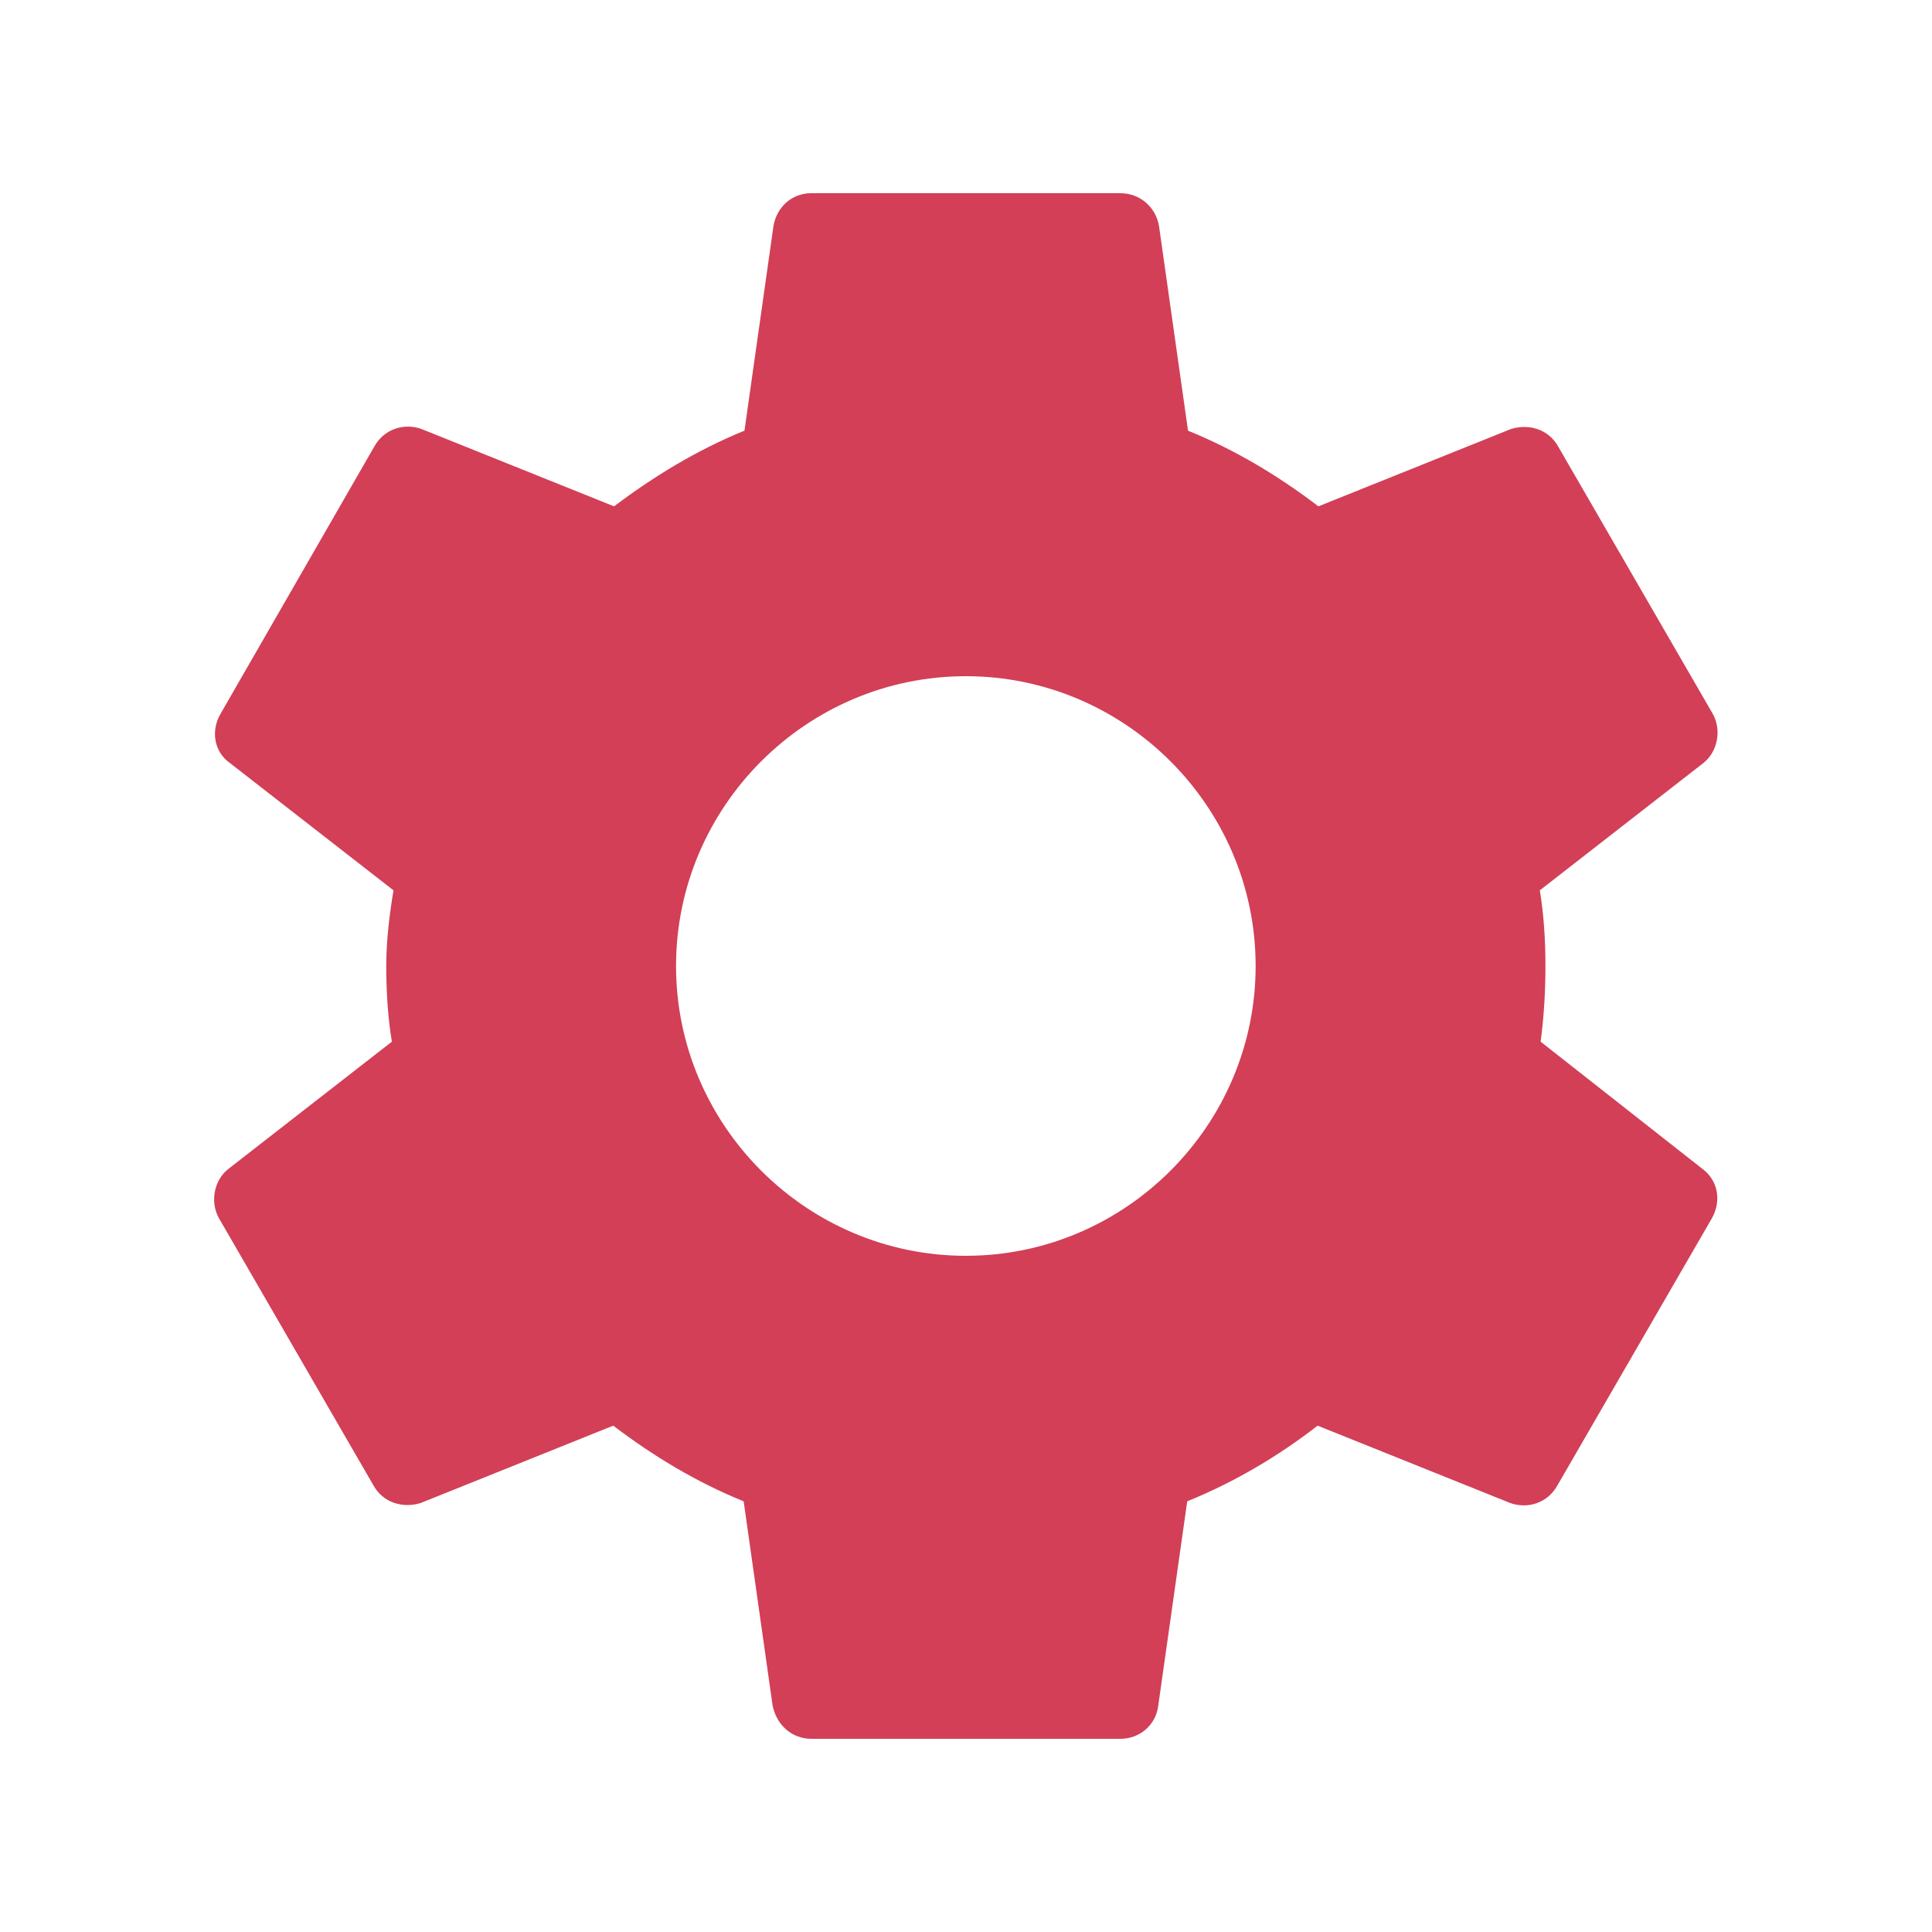
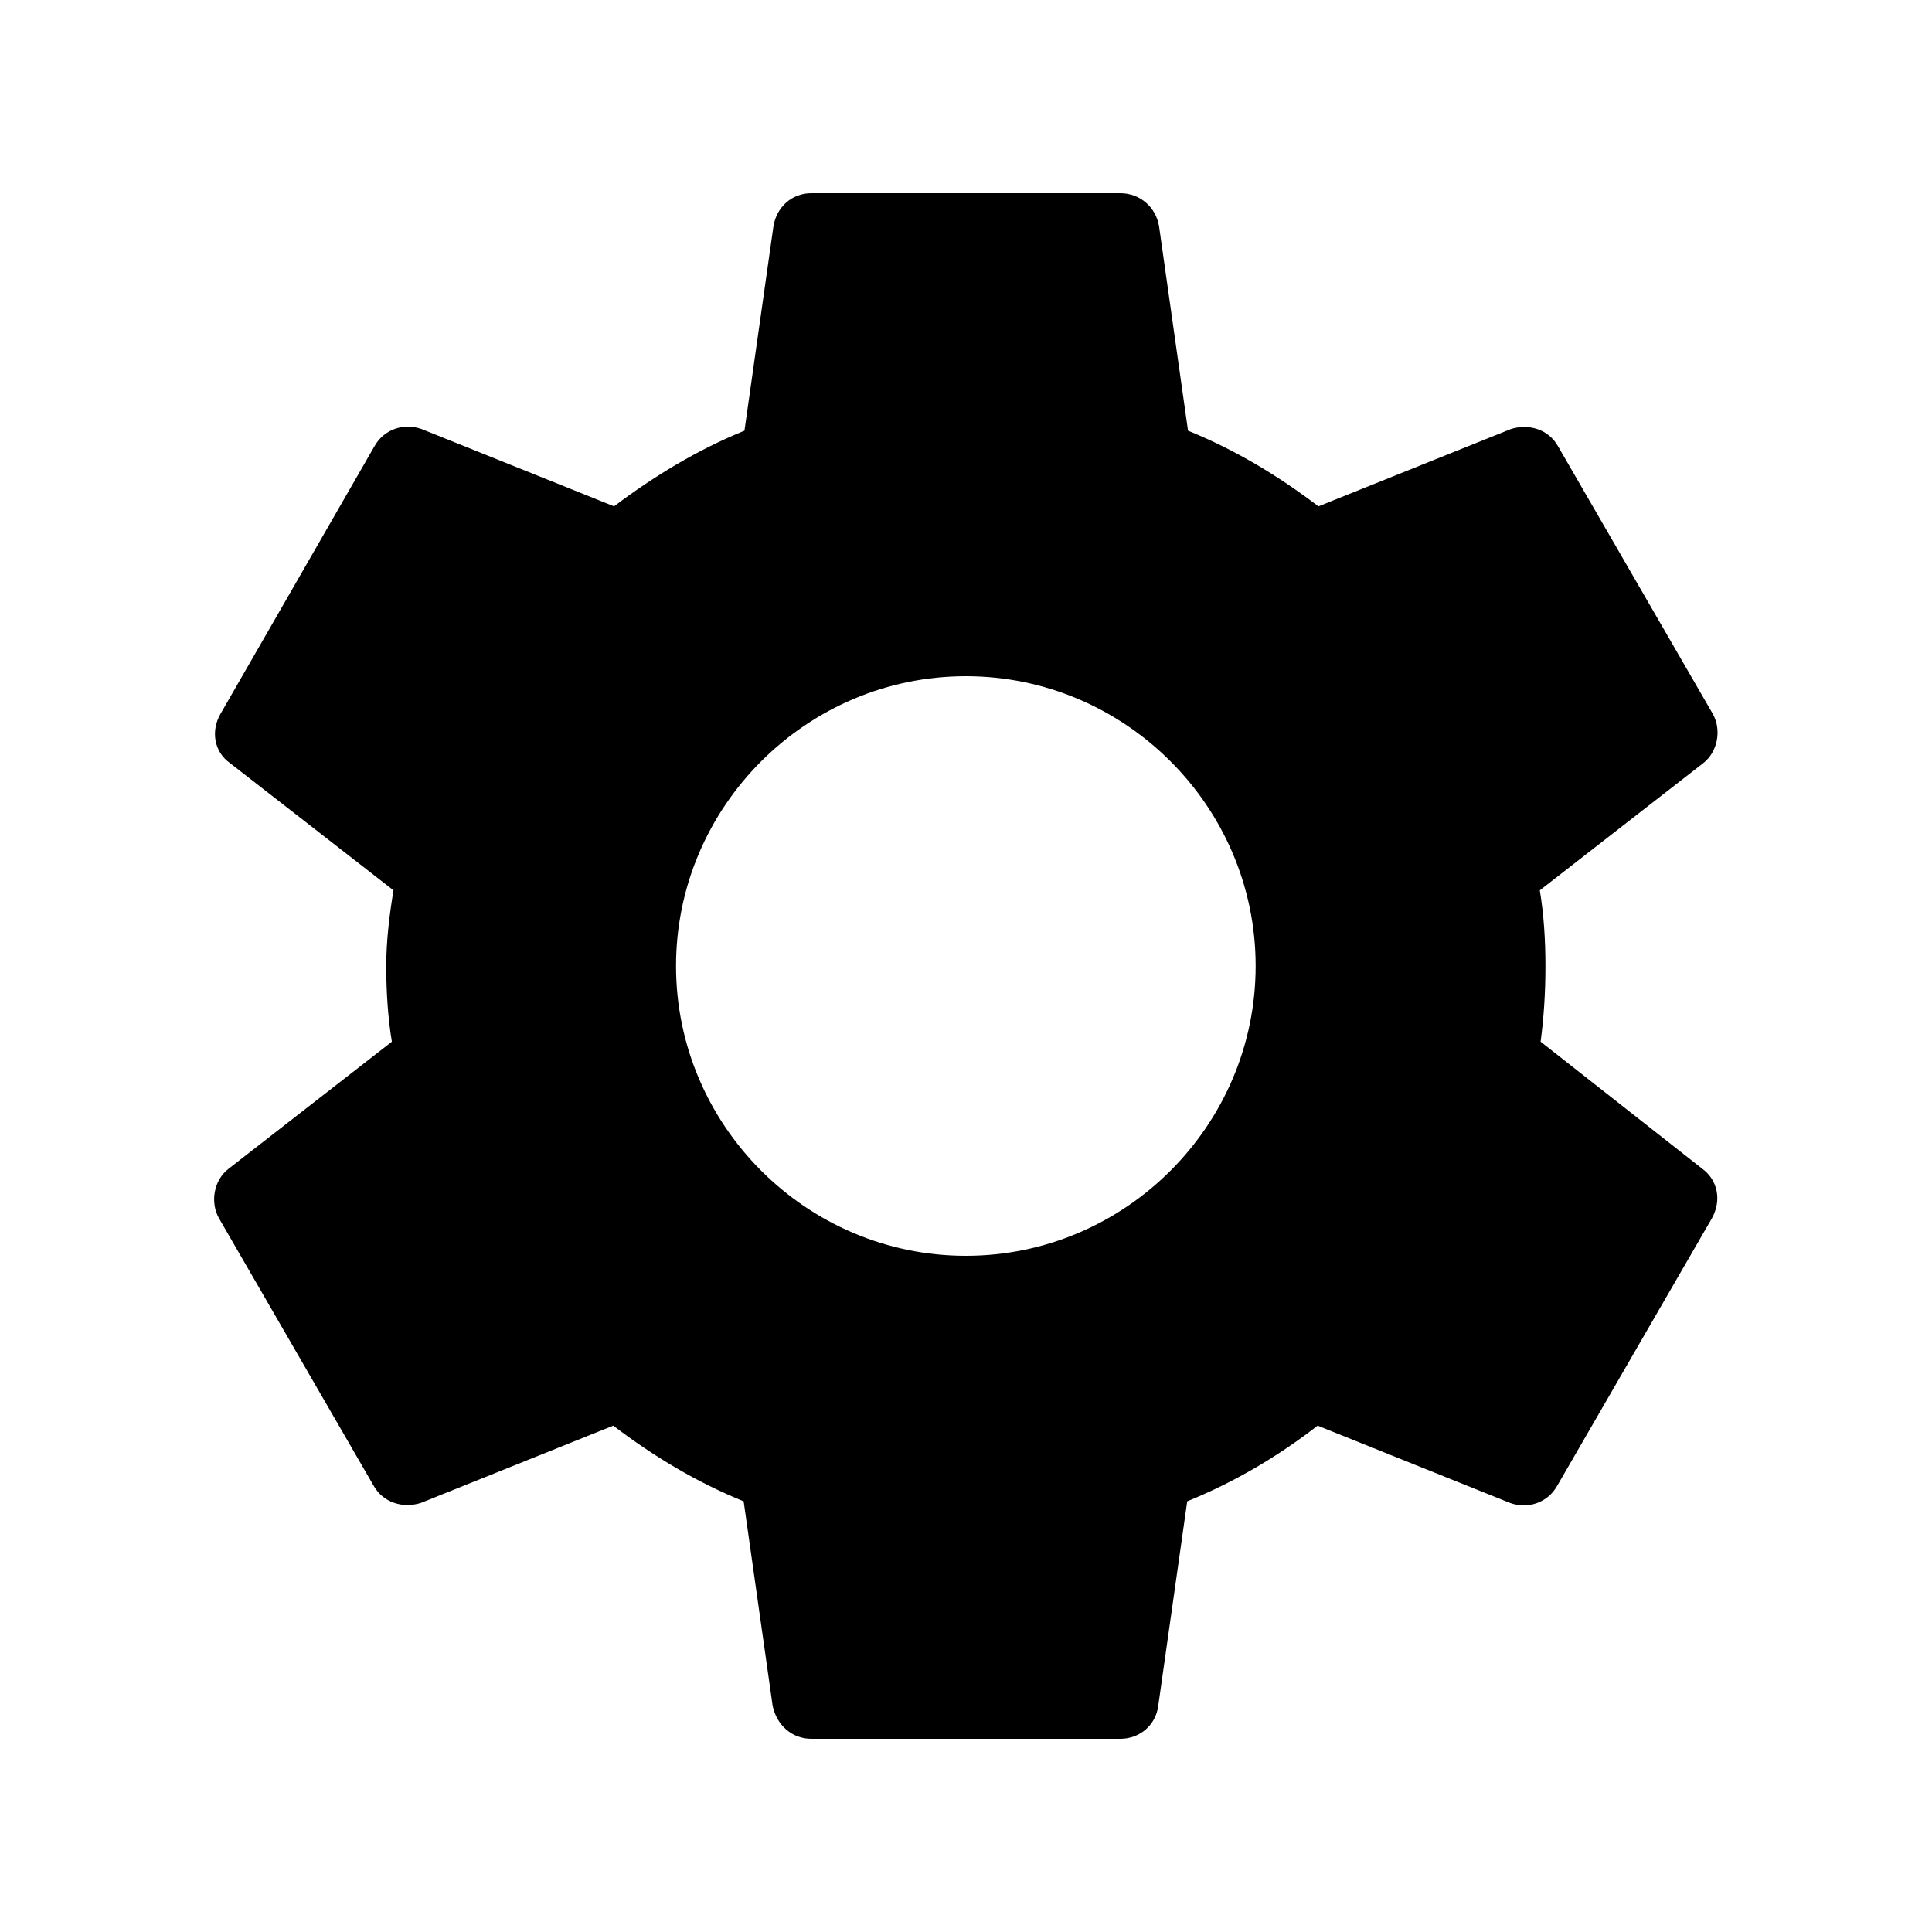
<svg xmlns="http://www.w3.org/2000/svg" width="24" height="24" viewBox="0 0 24 24" fill="none">
-   <path d="M19.138 12.94C19.178 12.64 19.198 12.33 19.198 12C19.198 11.68 19.178 11.36 19.128 11.06L21.158 9.48C21.338 9.34 21.388 9.07 21.278 8.87L19.358 5.55C19.238 5.33 18.988 5.26 18.768 5.33L16.378 6.29C15.878 5.91 15.348 5.59 14.758 5.35L14.398 2.81C14.358 2.57 14.158 2.4 13.918 2.4H10.078C9.838 2.4 9.648 2.57 9.608 2.81L9.248 5.35C8.658 5.59 8.118 5.92 7.628 6.29L5.238 5.33C5.018 5.25 4.768 5.33 4.648 5.55L2.738 8.87C2.618 9.08 2.658 9.34 2.858 9.48L4.888 11.06C4.838 11.36 4.798 11.69 4.798 12C4.798 12.31 4.818 12.64 4.868 12.94L2.838 14.52C2.658 14.66 2.608 14.93 2.718 15.13L4.638 18.45C4.758 18.67 5.008 18.74 5.228 18.67L7.618 17.71C8.118 18.09 8.648 18.41 9.238 18.65L9.598 21.19C9.648 21.43 9.838 21.6 10.078 21.6H13.918C14.158 21.6 14.358 21.43 14.388 21.19L14.748 18.65C15.338 18.41 15.878 18.09 16.368 17.71L18.758 18.67C18.978 18.75 19.228 18.67 19.348 18.45L21.268 15.13C21.388 14.91 21.338 14.66 21.148 14.52L19.138 12.94ZM11.998 15.6C10.018 15.6 8.398 13.98 8.398 12C8.398 10.02 10.018 8.4 11.998 8.4C13.978 8.4 15.598 10.02 15.598 12C15.598 13.98 13.978 15.6 11.998 15.6Z" fill="#D23F57" />
+   <path d="M19.138 12.94C19.178 12.64 19.198 12.33 19.198 12C19.198 11.68 19.178 11.36 19.128 11.06L21.158 9.48C21.338 9.34 21.388 9.07 21.278 8.87L19.358 5.55C19.238 5.33 18.988 5.26 18.768 5.33L16.378 6.29C15.878 5.91 15.348 5.59 14.758 5.35L14.398 2.81C14.358 2.57 14.158 2.4 13.918 2.4H10.078C9.838 2.4 9.648 2.57 9.608 2.81L9.248 5.35C8.658 5.59 8.118 5.92 7.628 6.29L5.238 5.33C5.018 5.25 4.768 5.33 4.648 5.55L2.738 8.87C2.618 9.08 2.658 9.34 2.858 9.48L4.888 11.06C4.838 11.36 4.798 11.69 4.798 12C4.798 12.31 4.818 12.64 4.868 12.94L2.838 14.52C2.658 14.66 2.608 14.93 2.718 15.13L4.638 18.45C4.758 18.67 5.008 18.74 5.228 18.67L7.618 17.71C8.118 18.09 8.648 18.41 9.238 18.65L9.598 21.19C9.648 21.43 9.838 21.6 10.078 21.6H13.918C14.158 21.6 14.358 21.43 14.388 21.19L14.748 18.65C15.338 18.41 15.878 18.09 16.368 17.71L18.758 18.67C18.978 18.75 19.228 18.67 19.348 18.45L21.268 15.13C21.388 14.91 21.338 14.66 21.148 14.52L19.138 12.94ZM11.998 15.6C10.018 15.6 8.398 13.98 8.398 12C8.398 10.02 10.018 8.4 11.998 8.4C13.978 8.4 15.598 10.02 15.598 12C15.598 13.98 13.978 15.6 11.998 15.6Z" fill="#000000" />
</svg>
